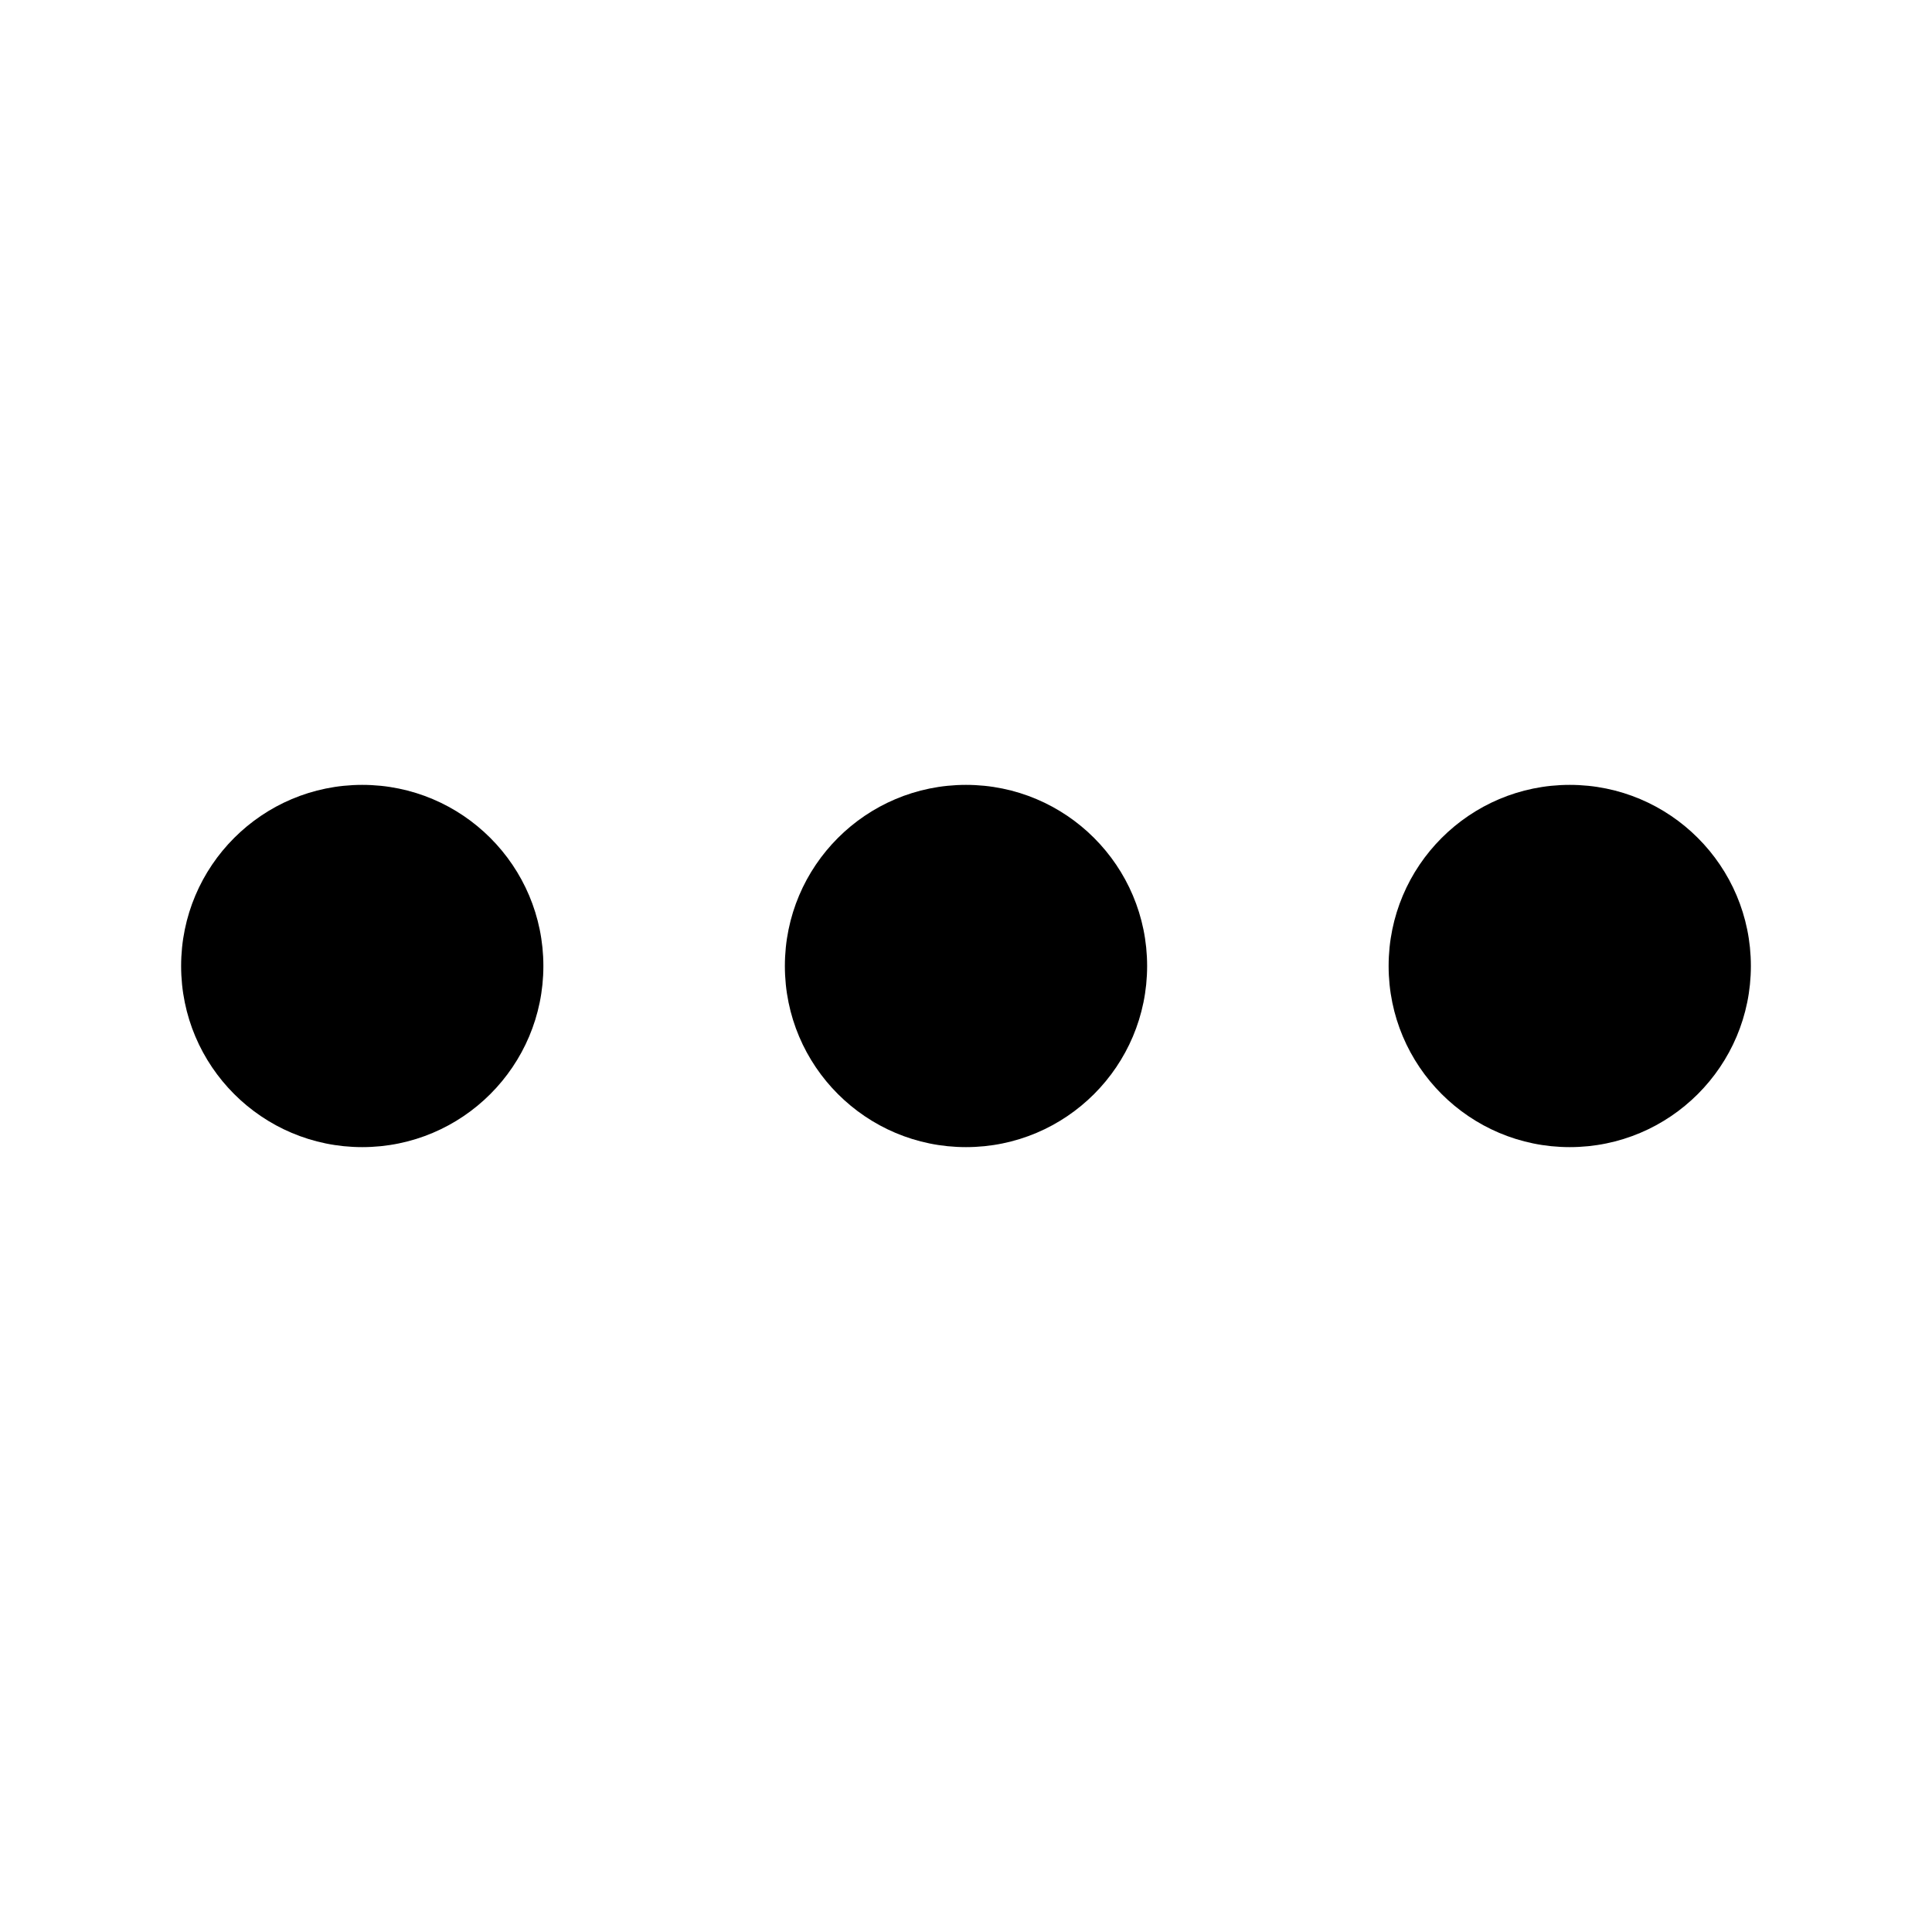
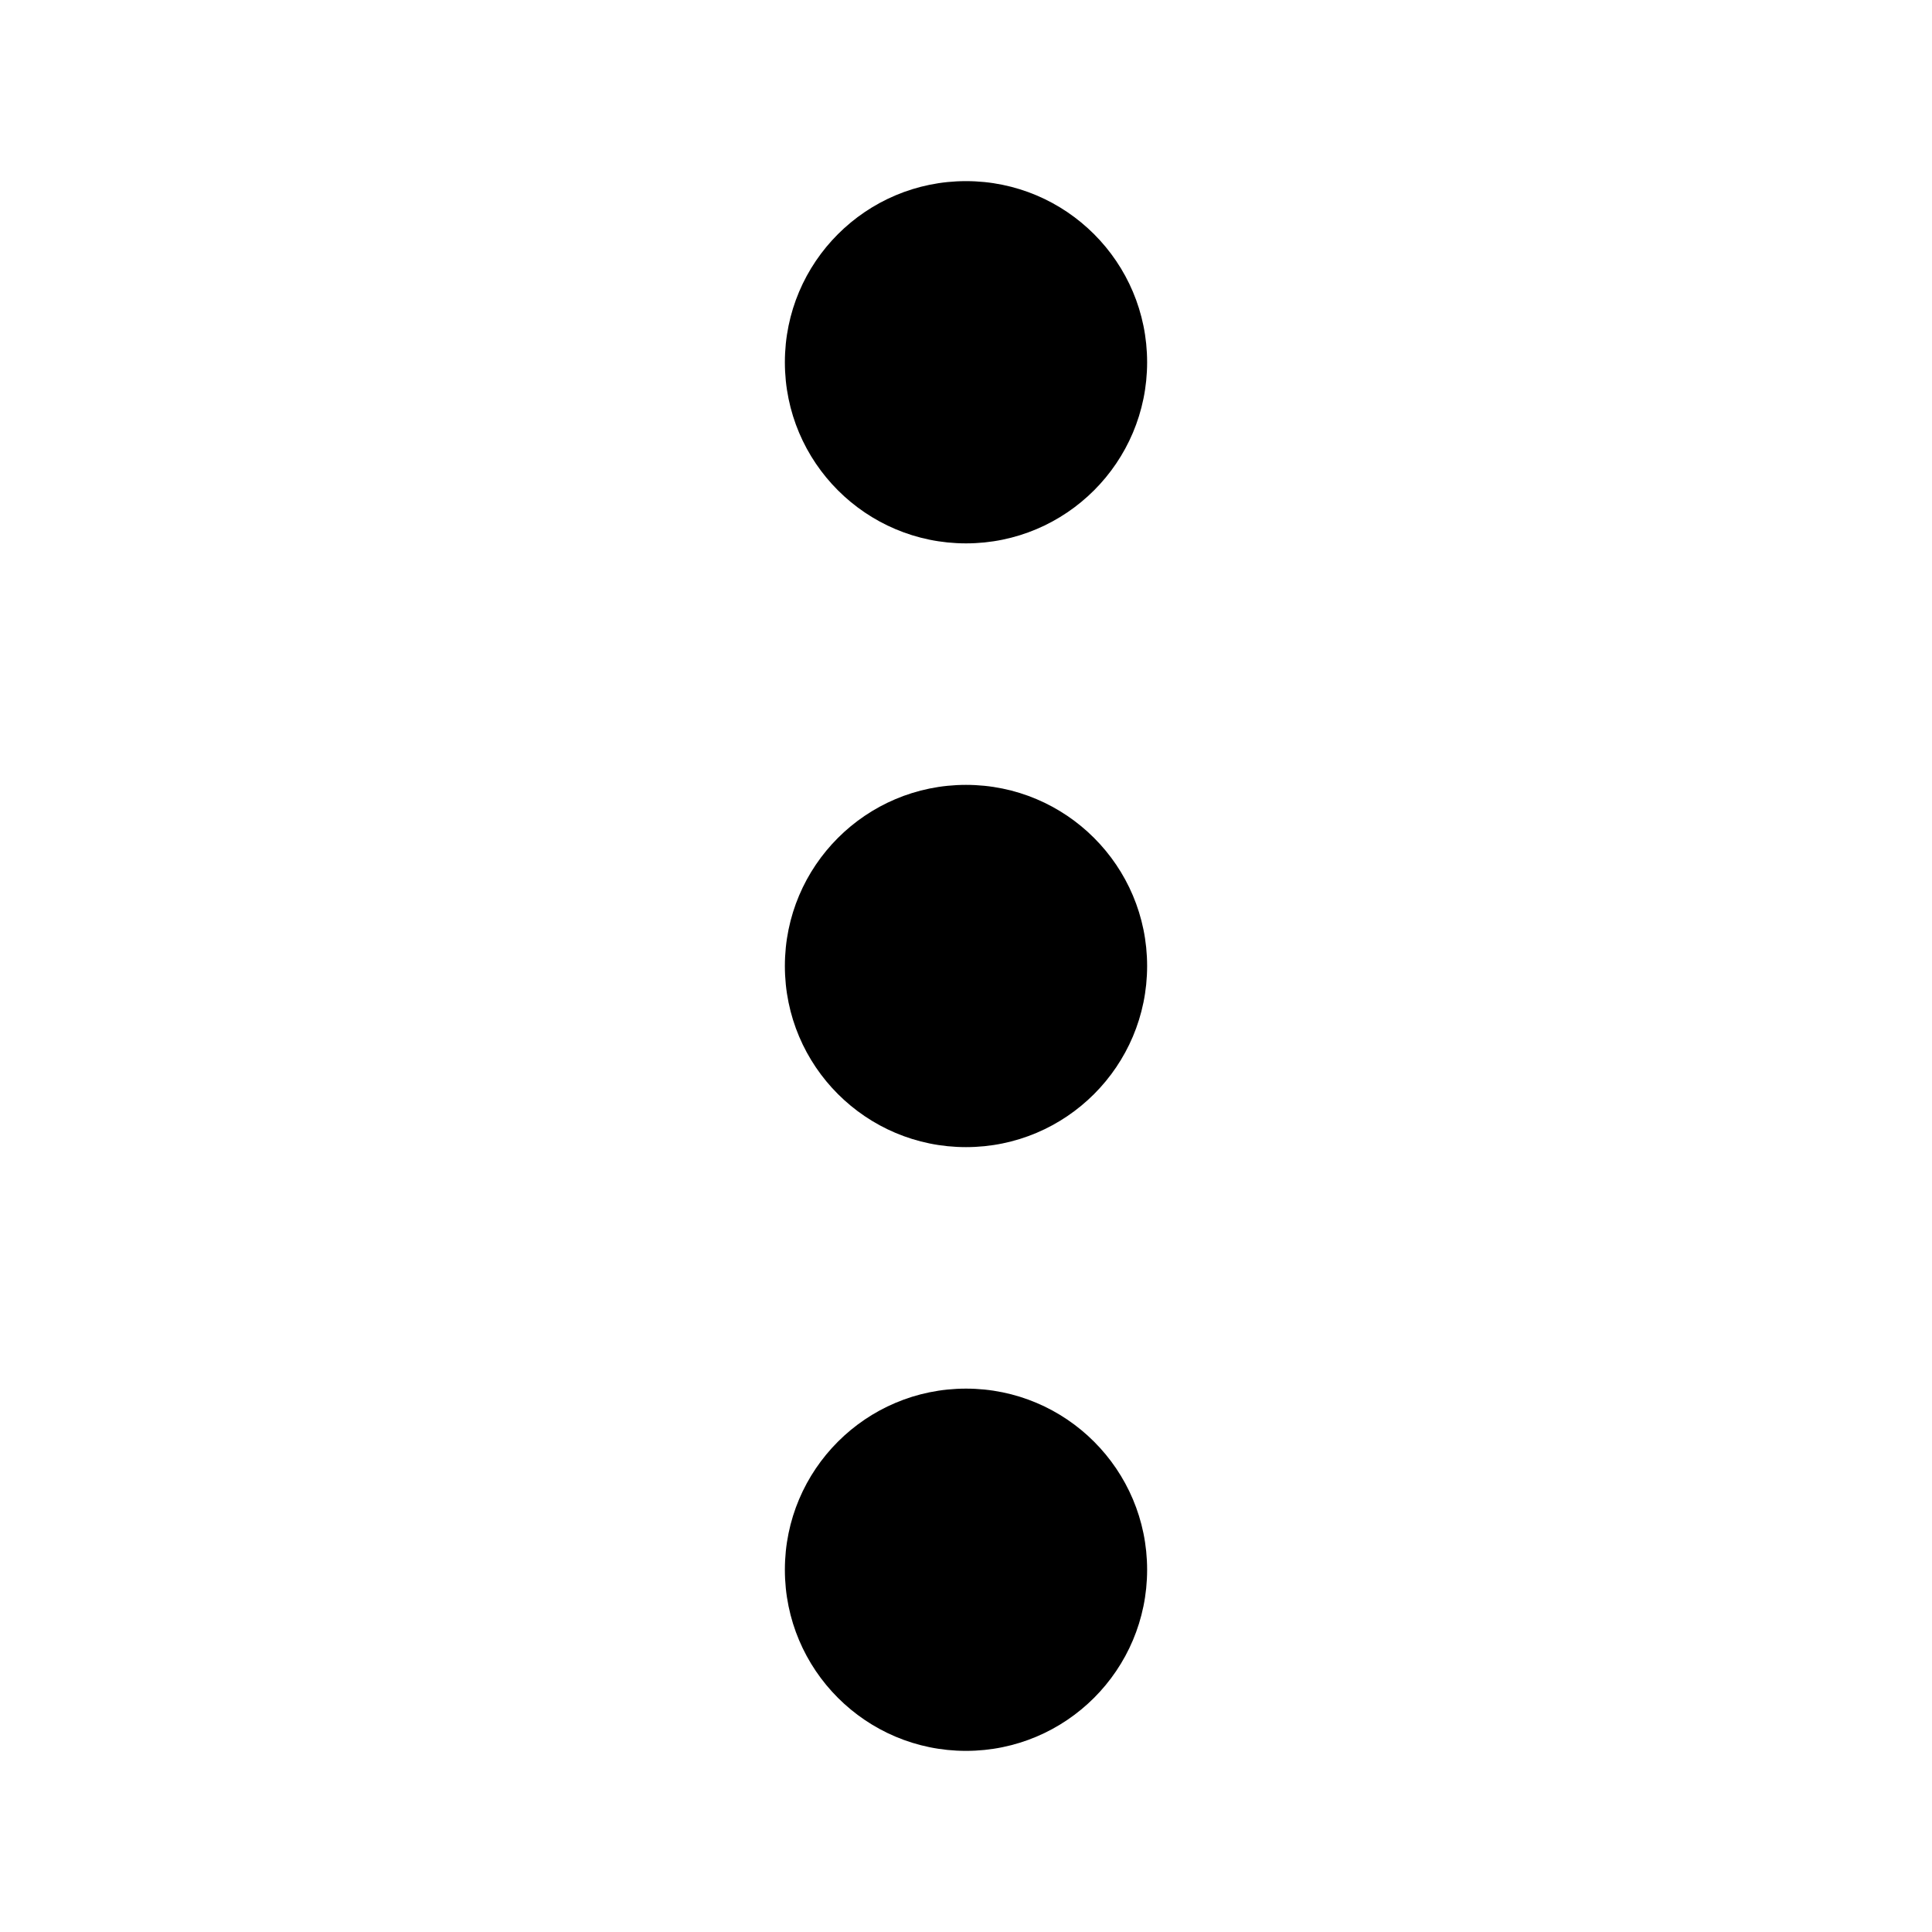
- <svg xmlns="http://www.w3.org/2000/svg" width="16" height="16" fill="currentColor" class="bi bi-three-dots" viewBox="0 0 16 16">
-   <path d="M3 9.5a1.5 1.5 0 1 1 0-3 1.5 1.5 0 0 1 0 3zm5 0a1.5 1.5 0 1 1 0-3 1.5 1.5 0 0 1 0 3zm5 0a1.5 1.5 0 1 1 0-3 1.5 1.5 0 0 1 0 3z" />
+ <svg xmlns="http://www.w3.org/2000/svg" width="16" height="16" fill="currentColor" class="bi bi-three-dots-vertical dots" viewBox="0 0 16 16">
+   <path d="M9.5 13a1.5 1.5 0 1 1-3 0 1.5 1.5 0 0 1 3 0zm0-5a1.5 1.5 0 1 1-3 0 1.5 1.5 0 0 1 3 0zm0-5a1.5 1.5 0 1 1-3 0 1.5 1.5 0 0 1 3 0z" />
</svg>
